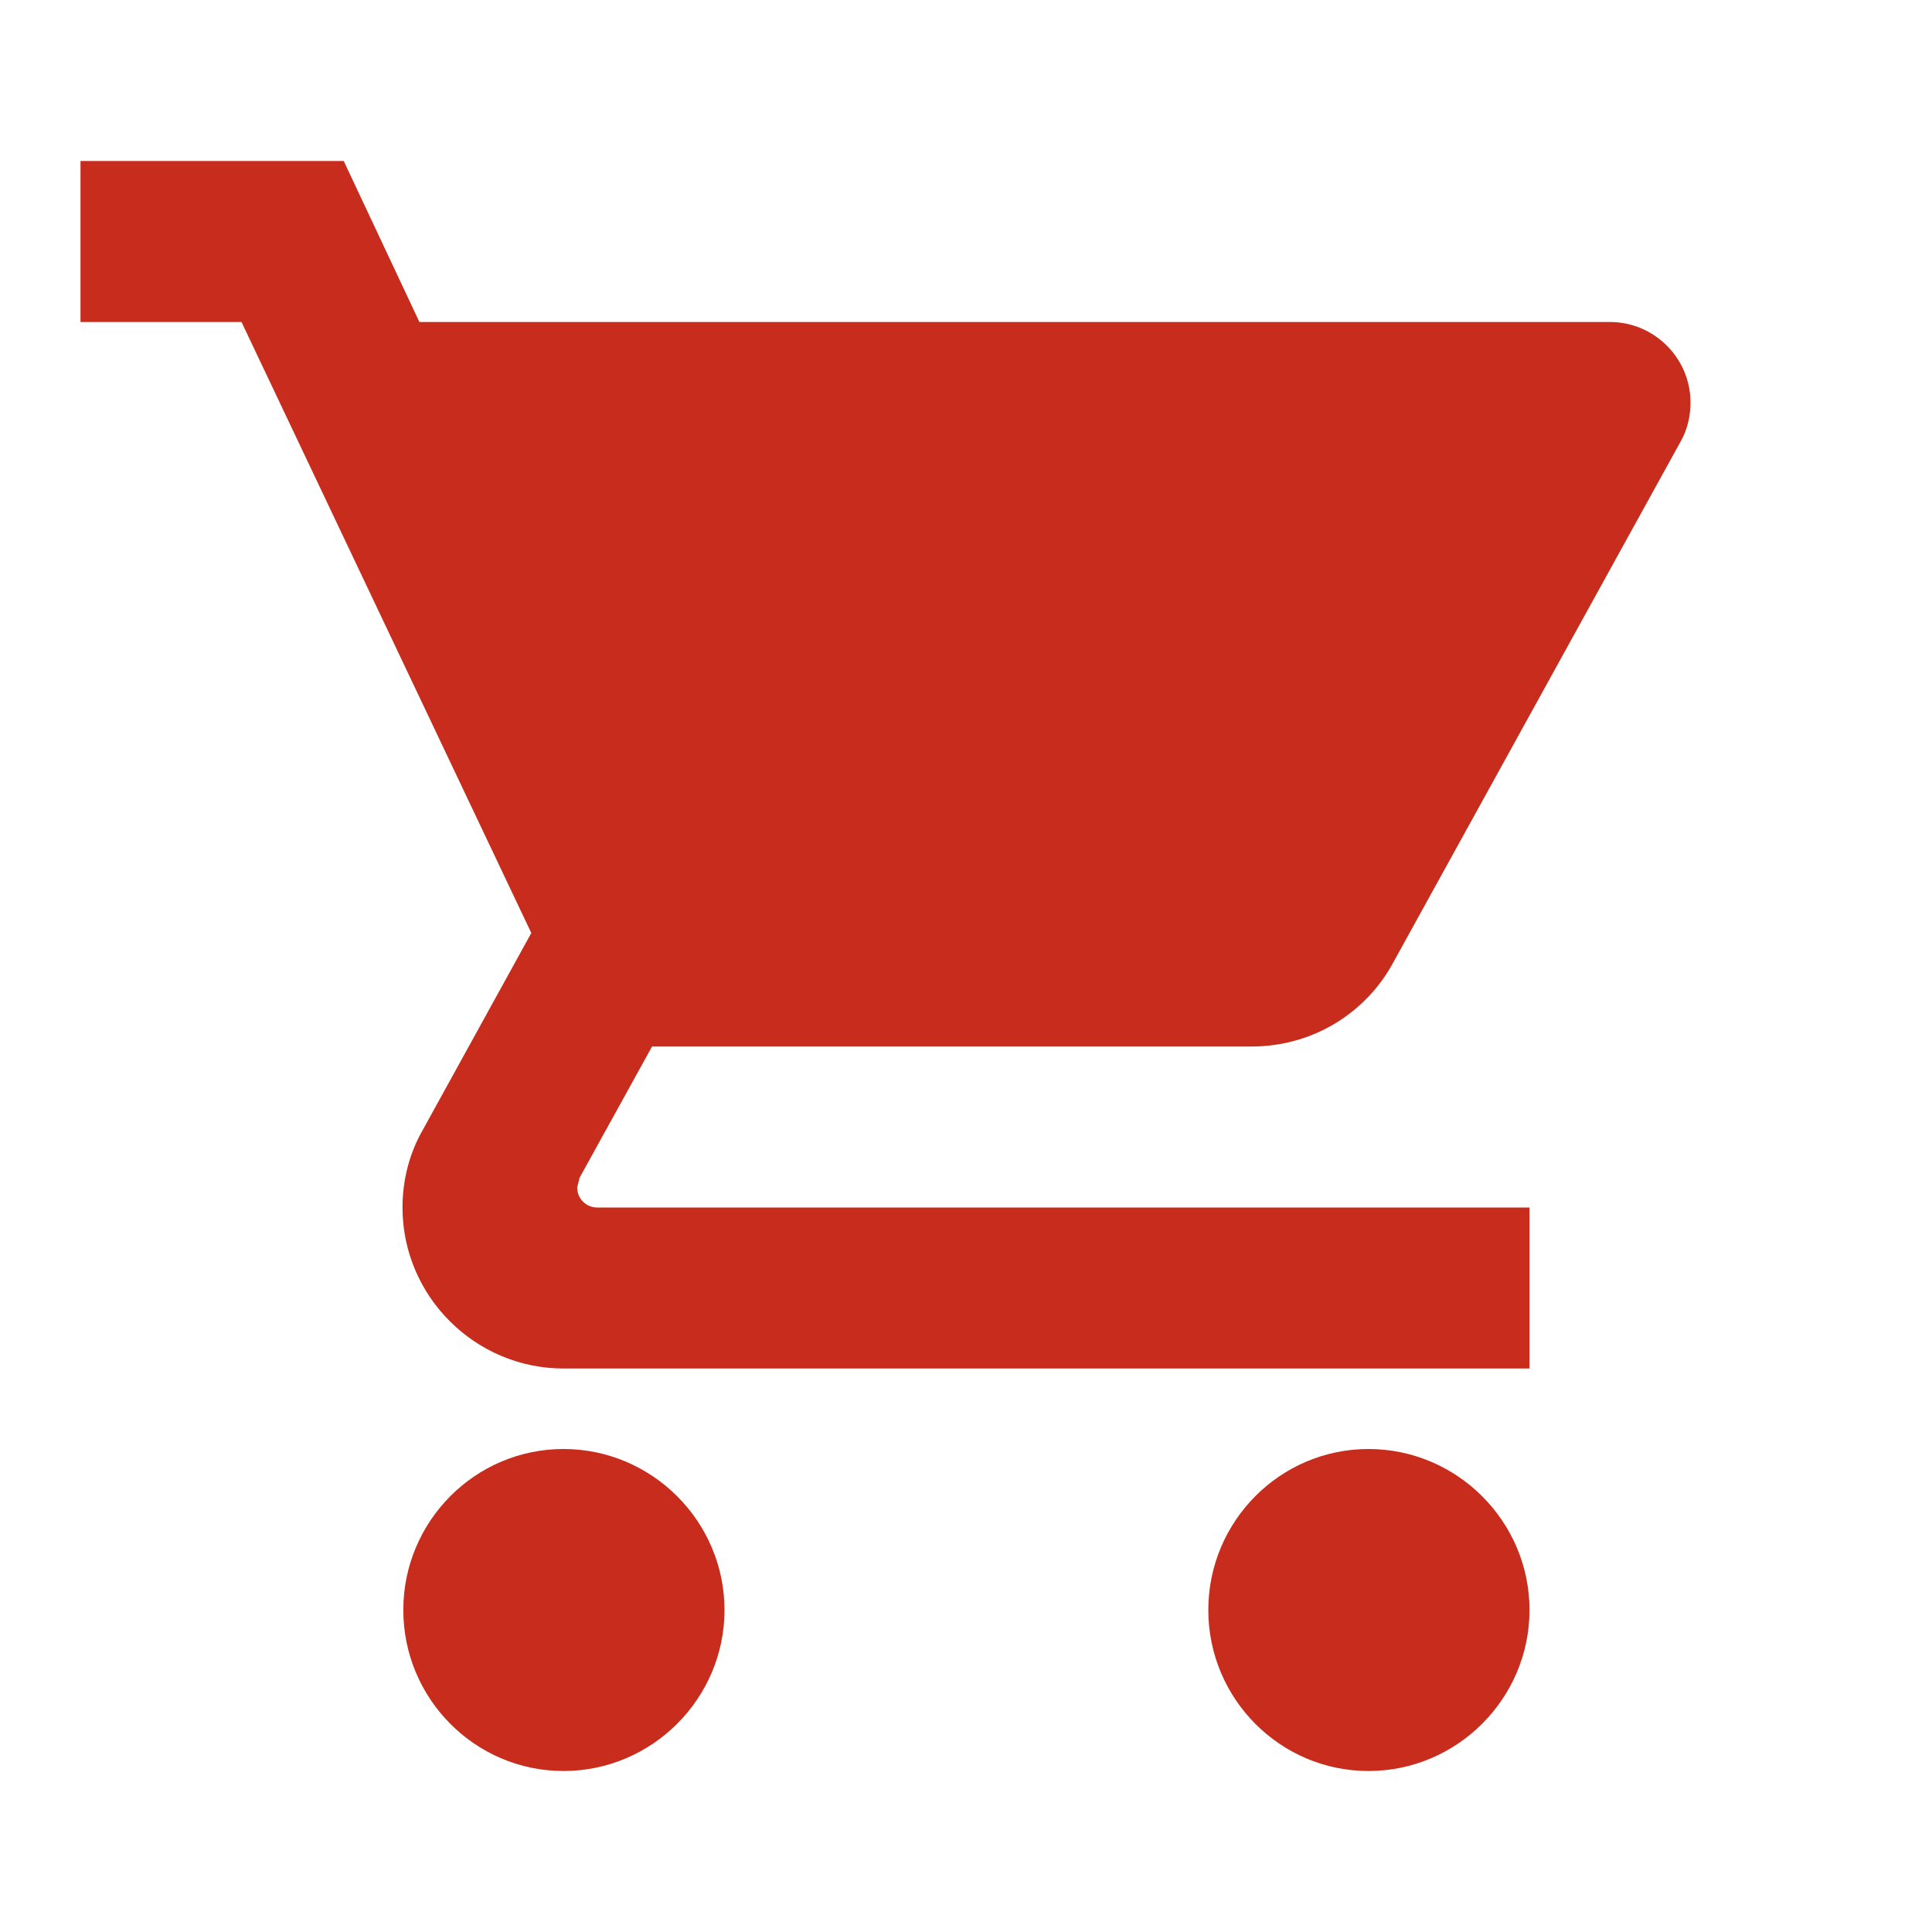
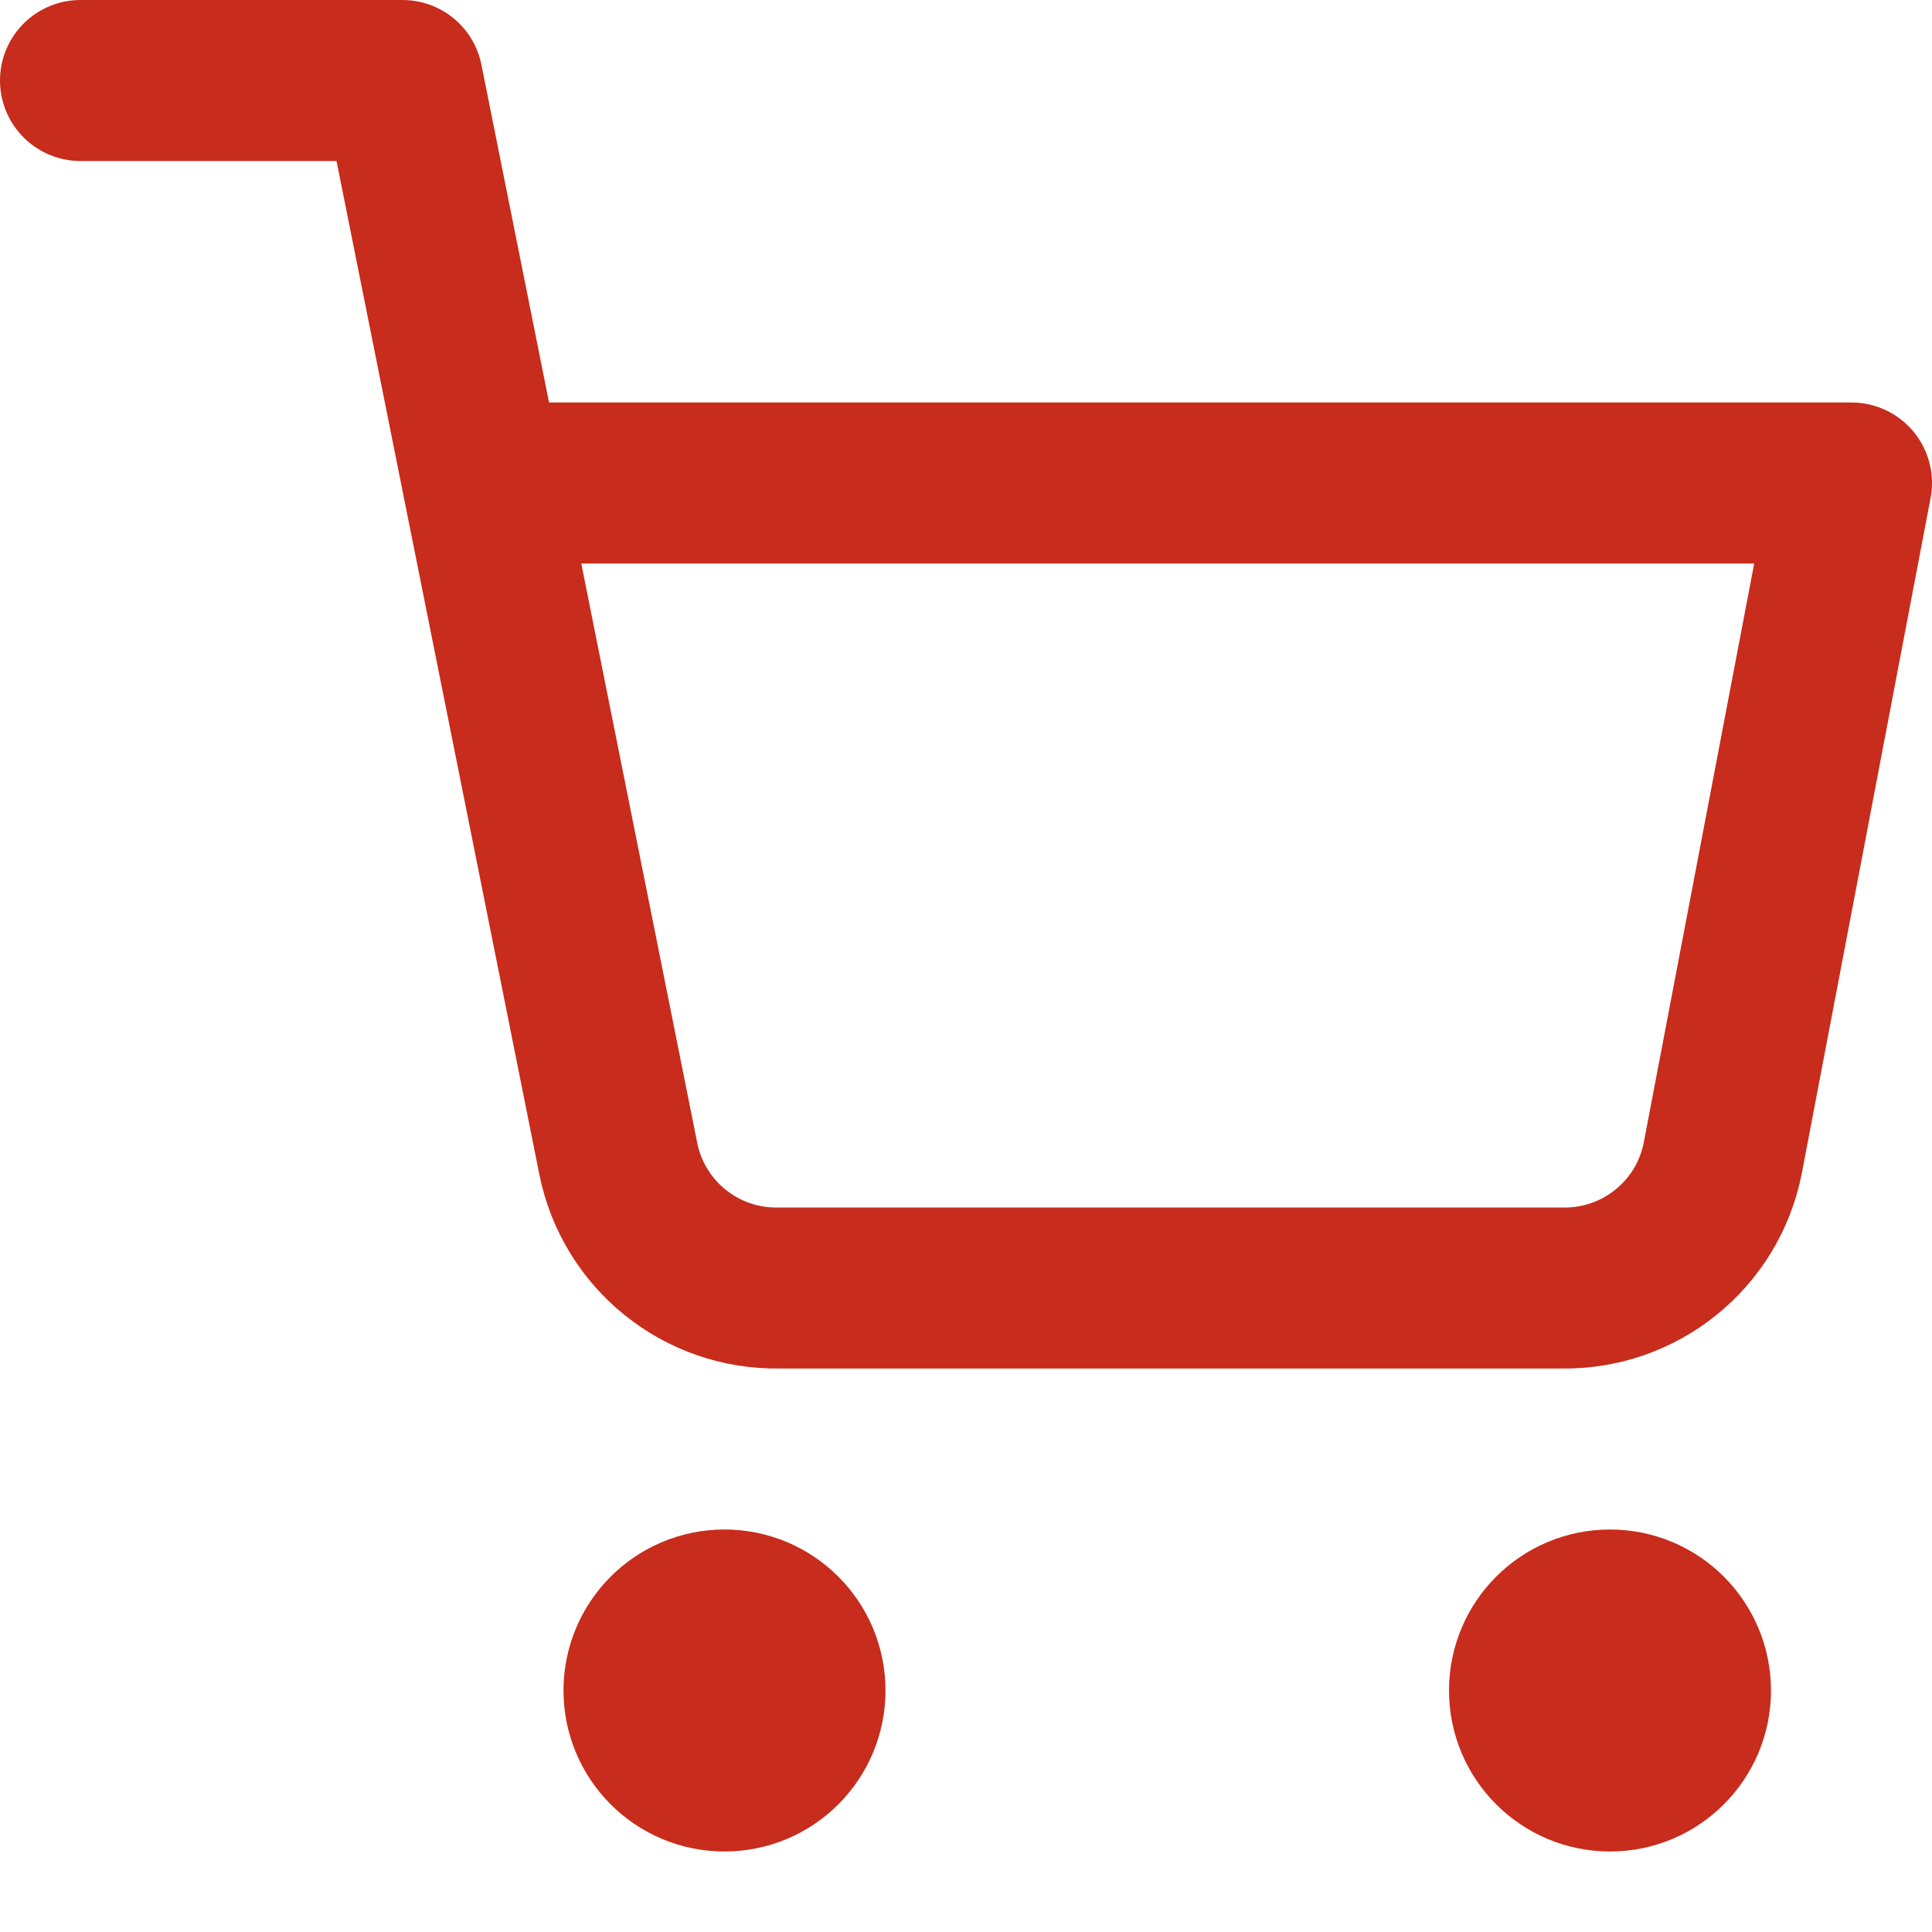
- <svg xmlns="http://www.w3.org/2000/svg" viewBox="0 0 24 24" fill="#C72C1C">
-   <path d="M7 18c-1.1 0-1.99.9-1.99 2S5.9 22 7 22s2-.9 2-2-.9-2-2-2zM1 2v2h2l3.6 7.59-1.35 2.45c-.16.28-.25.61-.25.96 0 1.1.9 2 2 2h12v-2H7.42c-.14 0-.25-.11-.25-.25l.03-.12.9-1.63h7.45c.75 0 1.41-.41 1.75-1.03l3.58-6.49c.08-.14.12-.31.12-.48 0-.55-.45-1-1-1H5.21l-.94-2H1zm16 16c-1.1 0-1.99.9-1.99 2s.89 2 1.99 2 2-.9 2-2-.9-2-2-2z" />
+ <svg xmlns="http://www.w3.org/2000/svg" width="24" height="24" viewBox="0 0 24 24" fill="none" stroke="#C72C1C" stroke-width="2" stroke-linecap="round" stroke-linejoin="round">
+   <circle cx="9" cy="21" r="1" />
+   <circle cx="20" cy="21" r="1" />
+   <path d="M1 1h4l2.68 13.39a2 2 0 0 0 2 1.61h9.72a2 2 0 0 0 2-1.61L23 6H6" />
</svg>
